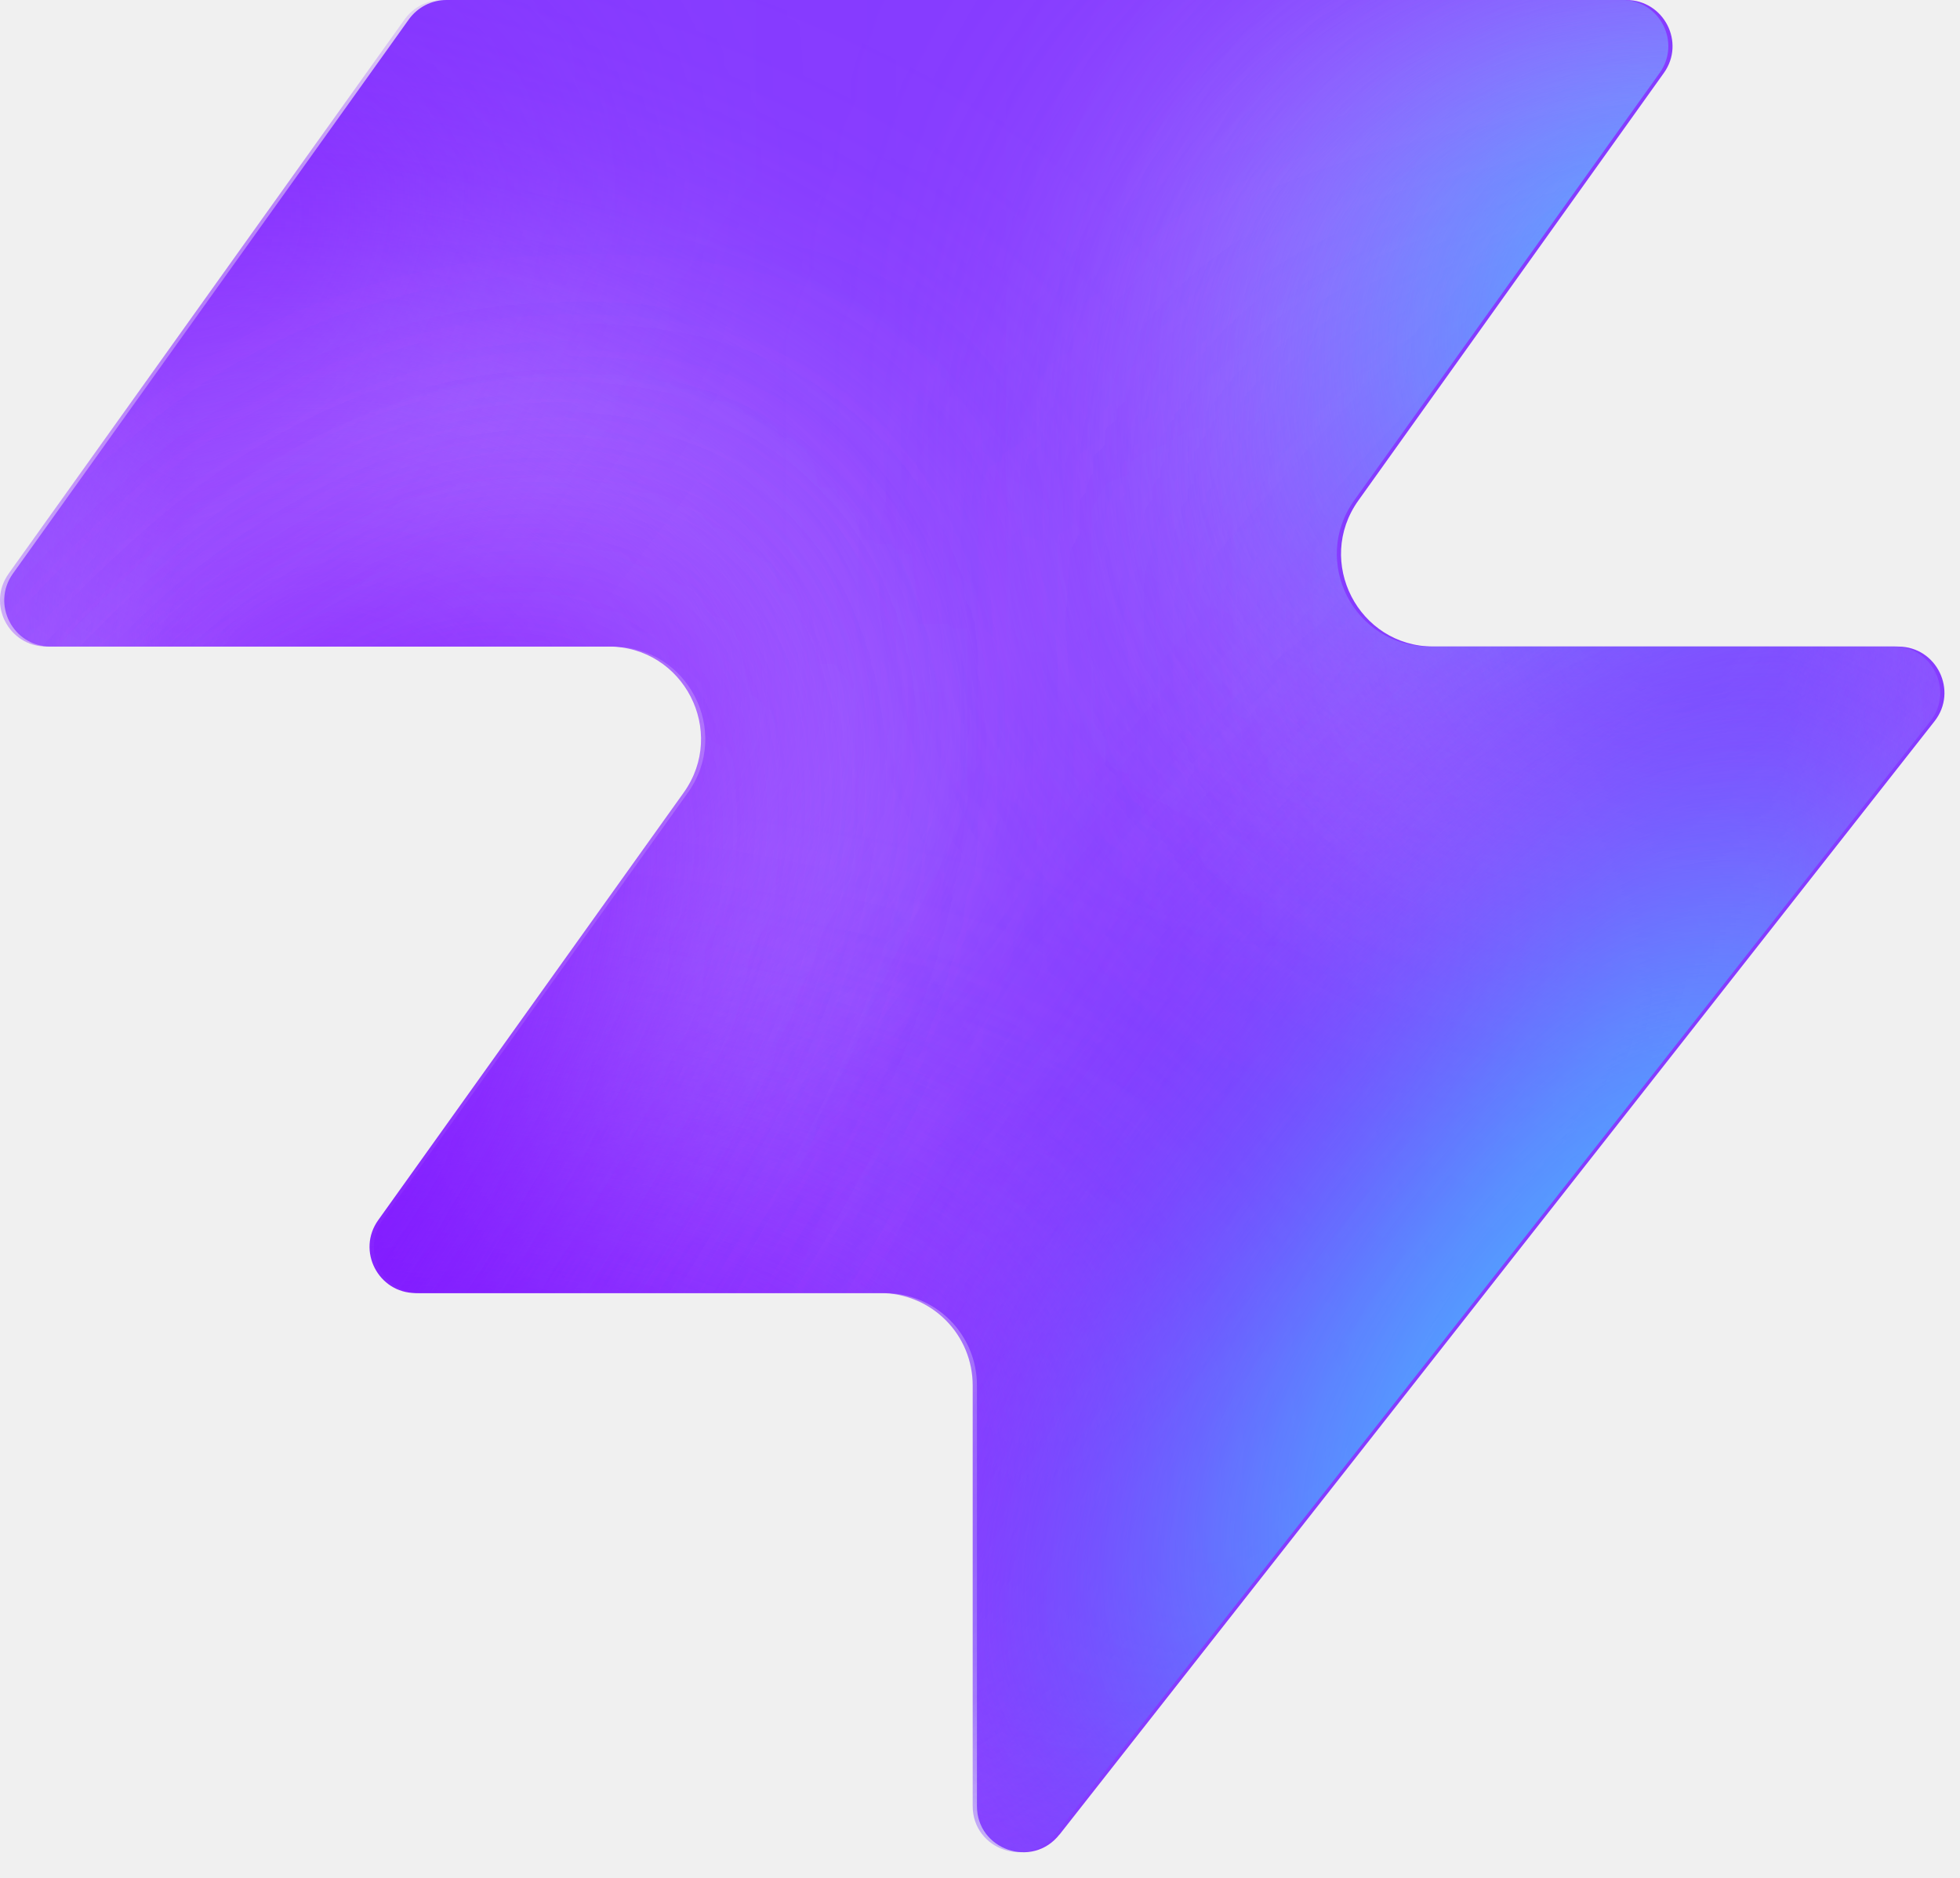
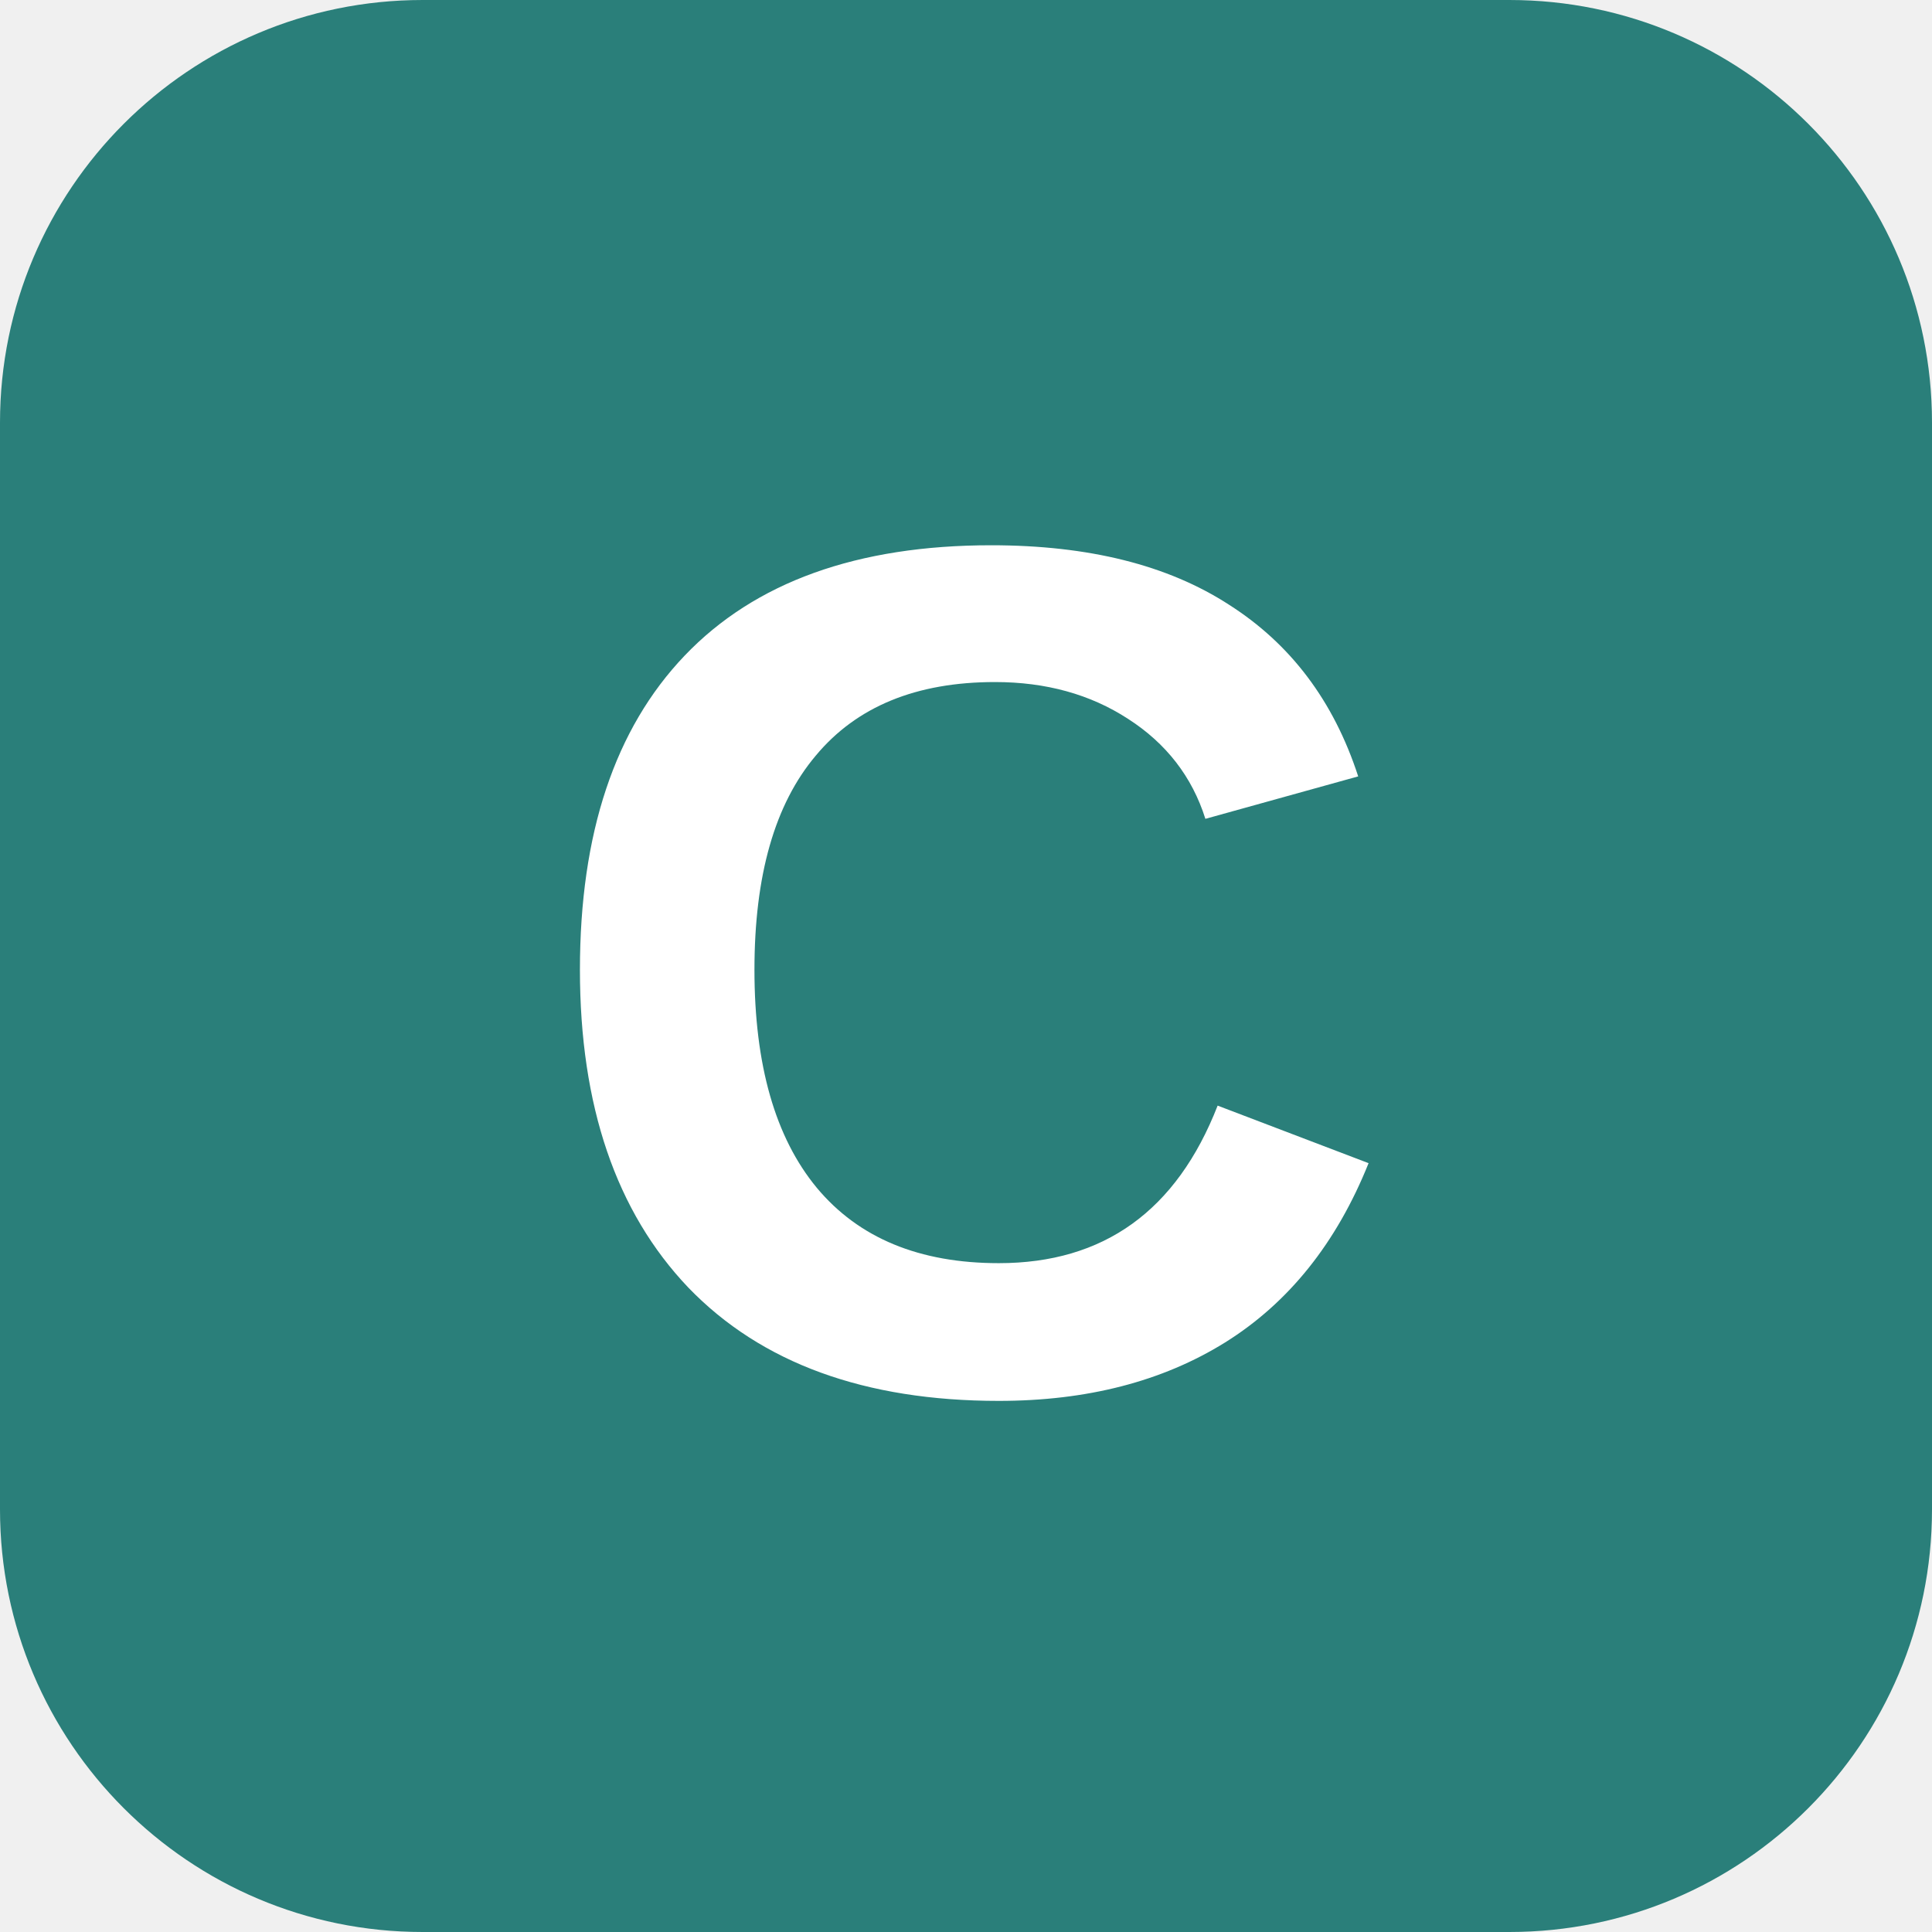
- <svg xmlns="http://www.w3.org/2000/svg" width="48" height="46" fill="none" viewBox="0 0 48 46">
-   <path fill="#863bff" d="M25.946 44.938c-.664.845-2.021.375-2.021-.698V33.937a2.26 2.26 0 0 0-2.262-2.262H10.287c-.92 0-1.456-1.04-.92-1.788l7.48-10.471c1.07-1.497 0-3.578-1.842-3.578H1.237c-.92 0-1.456-1.04-.92-1.788L10.013.474c.214-.297.556-.474.92-.474h28.894c.92 0 1.456 1.04.92 1.788l-7.48 10.471c-1.07 1.498 0 3.579 1.842 3.579h11.377c.943 0 1.473 1.088.89 1.83L25.947 44.94z" style="fill:#863bff;fill:color(display-p3 .525 .23 1);fill-opacity:1" />
-   <mask id="a" width="48" height="46" x="0" y="0" maskUnits="userSpaceOnUse" style="mask-type:alpha">
-     <path fill="#000" d="M25.842 44.938c-.664.844-2.021.375-2.021-.698V33.937a2.26 2.26 0 0 0-2.262-2.262H10.183c-.92 0-1.456-1.04-.92-1.788l7.48-10.471c1.07-1.498 0-3.579-1.842-3.579H1.133c-.92 0-1.456-1.04-.92-1.787L9.91.473c.214-.297.556-.474.92-.474h28.894c.92 0 1.456 1.04.92 1.788l-7.48 10.471c-1.07 1.498 0 3.578 1.842 3.578h11.377c.943 0 1.473 1.088.89 1.832L25.843 44.94z" style="fill:#000;fill-opacity:1" />
-   </mask>
-   <g mask="url(#a)">
-     <g filter="url(#b)">
-       <ellipse cx="5.508" cy="14.704" fill="#ede6ff" rx="5.508" ry="14.704" style="fill:#ede6ff;fill:color(display-p3 .927 .903 1);fill-opacity:1" transform="matrix(.00324 1 1 -.00324 -4.47 31.516)" />
-     </g>
-     <g filter="url(#c)">
-       <ellipse cx="10.399" cy="29.851" fill="#ede6ff" rx="10.399" ry="29.851" style="fill:#ede6ff;fill:color(display-p3 .927 .903 1);fill-opacity:1" transform="matrix(.00324 1 1 -.00324 -39.328 7.883)" />
-     </g>
-     <g filter="url(#d)">
-       <ellipse cx="5.508" cy="30.487" fill="#7e14ff" rx="5.508" ry="30.487" style="fill:#7e14ff;fill:color(display-p3 .492 .077 1);fill-opacity:1" transform="rotate(89.814 -25.913 -14.639)scale(1 -1)" />
-     </g>
-     <g filter="url(#e)">
-       <ellipse cx="5.508" cy="30.599" fill="#7e14ff" rx="5.508" ry="30.599" style="fill:#7e14ff;fill:color(display-p3 .492 .077 1);fill-opacity:1" transform="rotate(89.814 -32.644 -3.334)scale(1 -1)" />
-     </g>
-     <g filter="url(#f)">
-       <ellipse cx="5.508" cy="30.599" fill="#7e14ff" rx="5.508" ry="30.599" style="fill:#7e14ff;fill:color(display-p3 .492 .077 1);fill-opacity:1" transform="matrix(.00324 1 1 -.00324 -34.34 30.47)" />
-     </g>
-     <g filter="url(#g)">
-       <ellipse cx="14.072" cy="22.078" fill="#ede6ff" rx="14.072" ry="22.078" style="fill:#ede6ff;fill:color(display-p3 .927 .903 1);fill-opacity:1" transform="rotate(93.35 24.506 48.493)scale(-1 1)" />
-     </g>
-     <g filter="url(#h)">
-       <ellipse cx="3.47" cy="21.501" fill="#7e14ff" rx="3.47" ry="21.501" style="fill:#7e14ff;fill:color(display-p3 .492 .077 1);fill-opacity:1" transform="rotate(89.009 28.708 47.59)scale(-1 1)" />
-     </g>
-     <g filter="url(#i)">
-       <ellipse cx="3.47" cy="21.501" fill="#7e14ff" rx="3.47" ry="21.501" style="fill:#7e14ff;fill:color(display-p3 .492 .077 1);fill-opacity:1" transform="rotate(89.009 28.708 47.59)scale(-1 1)" />
-     </g>
-     <g filter="url(#j)">
-       <ellipse cx=".387" cy="8.972" fill="#7e14ff" rx="4.407" ry="29.108" style="fill:#7e14ff;fill:color(display-p3 .492 .077 1);fill-opacity:1" transform="rotate(39.51 .387 8.972)" />
-     </g>
-     <g filter="url(#k)">
-       <ellipse cx="47.523" cy="-6.092" fill="#7e14ff" rx="4.407" ry="29.108" style="fill:#7e14ff;fill:color(display-p3 .492 .077 1);fill-opacity:1" transform="rotate(37.892 47.523 -6.092)" />
-     </g>
-     <g filter="url(#l)">
-       <ellipse cx="41.412" cy="6.333" fill="#47bfff" rx="5.971" ry="9.665" style="fill:#47bfff;fill:color(display-p3 .28 .748 1);fill-opacity:1" transform="rotate(37.892 41.412 6.333)" />
-     </g>
-     <g filter="url(#m)">
-       <ellipse cx="-1.879" cy="38.332" fill="#7e14ff" rx="4.407" ry="29.108" style="fill:#7e14ff;fill:color(display-p3 .492 .077 1);fill-opacity:1" transform="rotate(37.892 -1.88 38.332)" />
-     </g>
-     <g filter="url(#n)">
-       <ellipse cx="-1.879" cy="38.332" fill="#7e14ff" rx="4.407" ry="29.108" style="fill:#7e14ff;fill:color(display-p3 .492 .077 1);fill-opacity:1" transform="rotate(37.892 -1.88 38.332)" />
-     </g>
-     <g filter="url(#o)">
-       <ellipse cx="35.651" cy="29.907" fill="#7e14ff" rx="4.407" ry="29.108" style="fill:#7e14ff;fill:color(display-p3 .492 .077 1);fill-opacity:1" transform="rotate(37.892 35.651 29.907)" />
-     </g>
-     <g filter="url(#p)">
-       <ellipse cx="38.418" cy="32.4" fill="#47bfff" rx="5.971" ry="15.297" style="fill:#47bfff;fill:color(display-p3 .28 .748 1);fill-opacity:1" transform="rotate(37.892 38.418 32.4)" />
-     </g>
-   </g>
-   <defs>
-     <filter id="b" width="60.045" height="41.654" x="-19.77" y="16.149" color-interpolation-filters="sRGB" filterUnits="userSpaceOnUse">
-       <feFlood flood-opacity="0" result="BackgroundImageFix" />
-       <feBlend in="SourceGraphic" in2="BackgroundImageFix" result="shape" />
-       <feGaussianBlur result="effect1_foregroundBlur_2002_17158" stdDeviation="7.659" />
-     </filter>
-     <filter id="c" width="90.34" height="51.437" x="-54.613" y="-7.533" color-interpolation-filters="sRGB" filterUnits="userSpaceOnUse">
-       <feFlood flood-opacity="0" result="BackgroundImageFix" />
-       <feBlend in="SourceGraphic" in2="BackgroundImageFix" result="shape" />
-       <feGaussianBlur result="effect1_foregroundBlur_2002_17158" stdDeviation="7.659" />
-     </filter>
-     <filter id="d" width="79.355" height="29.4" x="-49.64" y="2.03" color-interpolation-filters="sRGB" filterUnits="userSpaceOnUse">
-       <feFlood flood-opacity="0" result="BackgroundImageFix" />
-       <feBlend in="SourceGraphic" in2="BackgroundImageFix" result="shape" />
-       <feGaussianBlur result="effect1_foregroundBlur_2002_17158" stdDeviation="4.596" />
-     </filter>
-     <filter id="e" width="79.579" height="29.4" x="-45.045" y="20.029" color-interpolation-filters="sRGB" filterUnits="userSpaceOnUse">
-       <feFlood flood-opacity="0" result="BackgroundImageFix" />
-       <feBlend in="SourceGraphic" in2="BackgroundImageFix" result="shape" />
-       <feGaussianBlur result="effect1_foregroundBlur_2002_17158" stdDeviation="4.596" />
-     </filter>
-     <filter id="f" width="79.579" height="29.4" x="-43.513" y="21.178" color-interpolation-filters="sRGB" filterUnits="userSpaceOnUse">
-       <feFlood flood-opacity="0" result="BackgroundImageFix" />
-       <feBlend in="SourceGraphic" in2="BackgroundImageFix" result="shape" />
-       <feGaussianBlur result="effect1_foregroundBlur_2002_17158" stdDeviation="4.596" />
-     </filter>
-     <filter id="g" width="74.749" height="58.852" x="15.756" y="-17.901" color-interpolation-filters="sRGB" filterUnits="userSpaceOnUse">
-       <feFlood flood-opacity="0" result="BackgroundImageFix" />
-       <feBlend in="SourceGraphic" in2="BackgroundImageFix" result="shape" />
-       <feGaussianBlur result="effect1_foregroundBlur_2002_17158" stdDeviation="7.659" />
-     </filter>
-     <filter id="h" width="61.377" height="25.362" x="23.548" y="2.284" color-interpolation-filters="sRGB" filterUnits="userSpaceOnUse">
-       <feFlood flood-opacity="0" result="BackgroundImageFix" />
-       <feBlend in="SourceGraphic" in2="BackgroundImageFix" result="shape" />
-       <feGaussianBlur result="effect1_foregroundBlur_2002_17158" stdDeviation="4.596" />
-     </filter>
-     <filter id="i" width="61.377" height="25.362" x="23.548" y="2.284" color-interpolation-filters="sRGB" filterUnits="userSpaceOnUse">
-       <feFlood flood-opacity="0" result="BackgroundImageFix" />
-       <feBlend in="SourceGraphic" in2="BackgroundImageFix" result="shape" />
-       <feGaussianBlur result="effect1_foregroundBlur_2002_17158" stdDeviation="4.596" />
-     </filter>
-     <filter id="j" width="56.045" height="63.649" x="-27.636" y="-22.853" color-interpolation-filters="sRGB" filterUnits="userSpaceOnUse">
-       <feFlood flood-opacity="0" result="BackgroundImageFix" />
-       <feBlend in="SourceGraphic" in2="BackgroundImageFix" result="shape" />
-       <feGaussianBlur result="effect1_foregroundBlur_2002_17158" stdDeviation="4.596" />
-     </filter>
-     <filter id="k" width="54.814" height="64.646" x="20.116" y="-38.415" color-interpolation-filters="sRGB" filterUnits="userSpaceOnUse">
-       <feFlood flood-opacity="0" result="BackgroundImageFix" />
-       <feBlend in="SourceGraphic" in2="BackgroundImageFix" result="shape" />
-       <feGaussianBlur result="effect1_foregroundBlur_2002_17158" stdDeviation="4.596" />
-     </filter>
-     <filter id="l" width="33.541" height="35.313" x="24.641" y="-11.323" color-interpolation-filters="sRGB" filterUnits="userSpaceOnUse">
-       <feFlood flood-opacity="0" result="BackgroundImageFix" />
-       <feBlend in="SourceGraphic" in2="BackgroundImageFix" result="shape" />
-       <feGaussianBlur result="effect1_foregroundBlur_2002_17158" stdDeviation="4.596" />
-     </filter>
-     <filter id="m" width="54.814" height="64.646" x="-29.286" y="6.009" color-interpolation-filters="sRGB" filterUnits="userSpaceOnUse">
-       <feFlood flood-opacity="0" result="BackgroundImageFix" />
-       <feBlend in="SourceGraphic" in2="BackgroundImageFix" result="shape" />
-       <feGaussianBlur result="effect1_foregroundBlur_2002_17158" stdDeviation="4.596" />
-     </filter>
-     <filter id="n" width="54.814" height="64.646" x="-29.286" y="6.009" color-interpolation-filters="sRGB" filterUnits="userSpaceOnUse">
-       <feFlood flood-opacity="0" result="BackgroundImageFix" />
-       <feBlend in="SourceGraphic" in2="BackgroundImageFix" result="shape" />
-       <feGaussianBlur result="effect1_foregroundBlur_2002_17158" stdDeviation="4.596" />
-     </filter>
-     <filter id="o" width="54.814" height="64.646" x="8.244" y="-2.416" color-interpolation-filters="sRGB" filterUnits="userSpaceOnUse">
-       <feFlood flood-opacity="0" result="BackgroundImageFix" />
-       <feBlend in="SourceGraphic" in2="BackgroundImageFix" result="shape" />
-       <feGaussianBlur result="effect1_foregroundBlur_2002_17158" stdDeviation="4.596" />
-     </filter>
-     <filter id="p" width="39.409" height="43.623" x="18.713" y="10.588" color-interpolation-filters="sRGB" filterUnits="userSpaceOnUse">
-       <feFlood flood-opacity="0" result="BackgroundImageFix" />
-       <feBlend in="SourceGraphic" in2="BackgroundImageFix" result="shape" />
-       <feGaussianBlur result="effect1_foregroundBlur_2002_17158" stdDeviation="4.596" />
-     </filter>
-   </defs>
+ <svg xmlns="http://www.w3.org/2000/svg" viewBox="0 0 32 32">
+   <rect width="32" height="32" rx="7" fill="#2a7f7a" />
+   <text x="16" y="23" font-family="Segoe UI, Arial, sans-serif" font-size="20" font-weight="700" fill="#fff" text-anchor="middle">C</text>
</svg>
